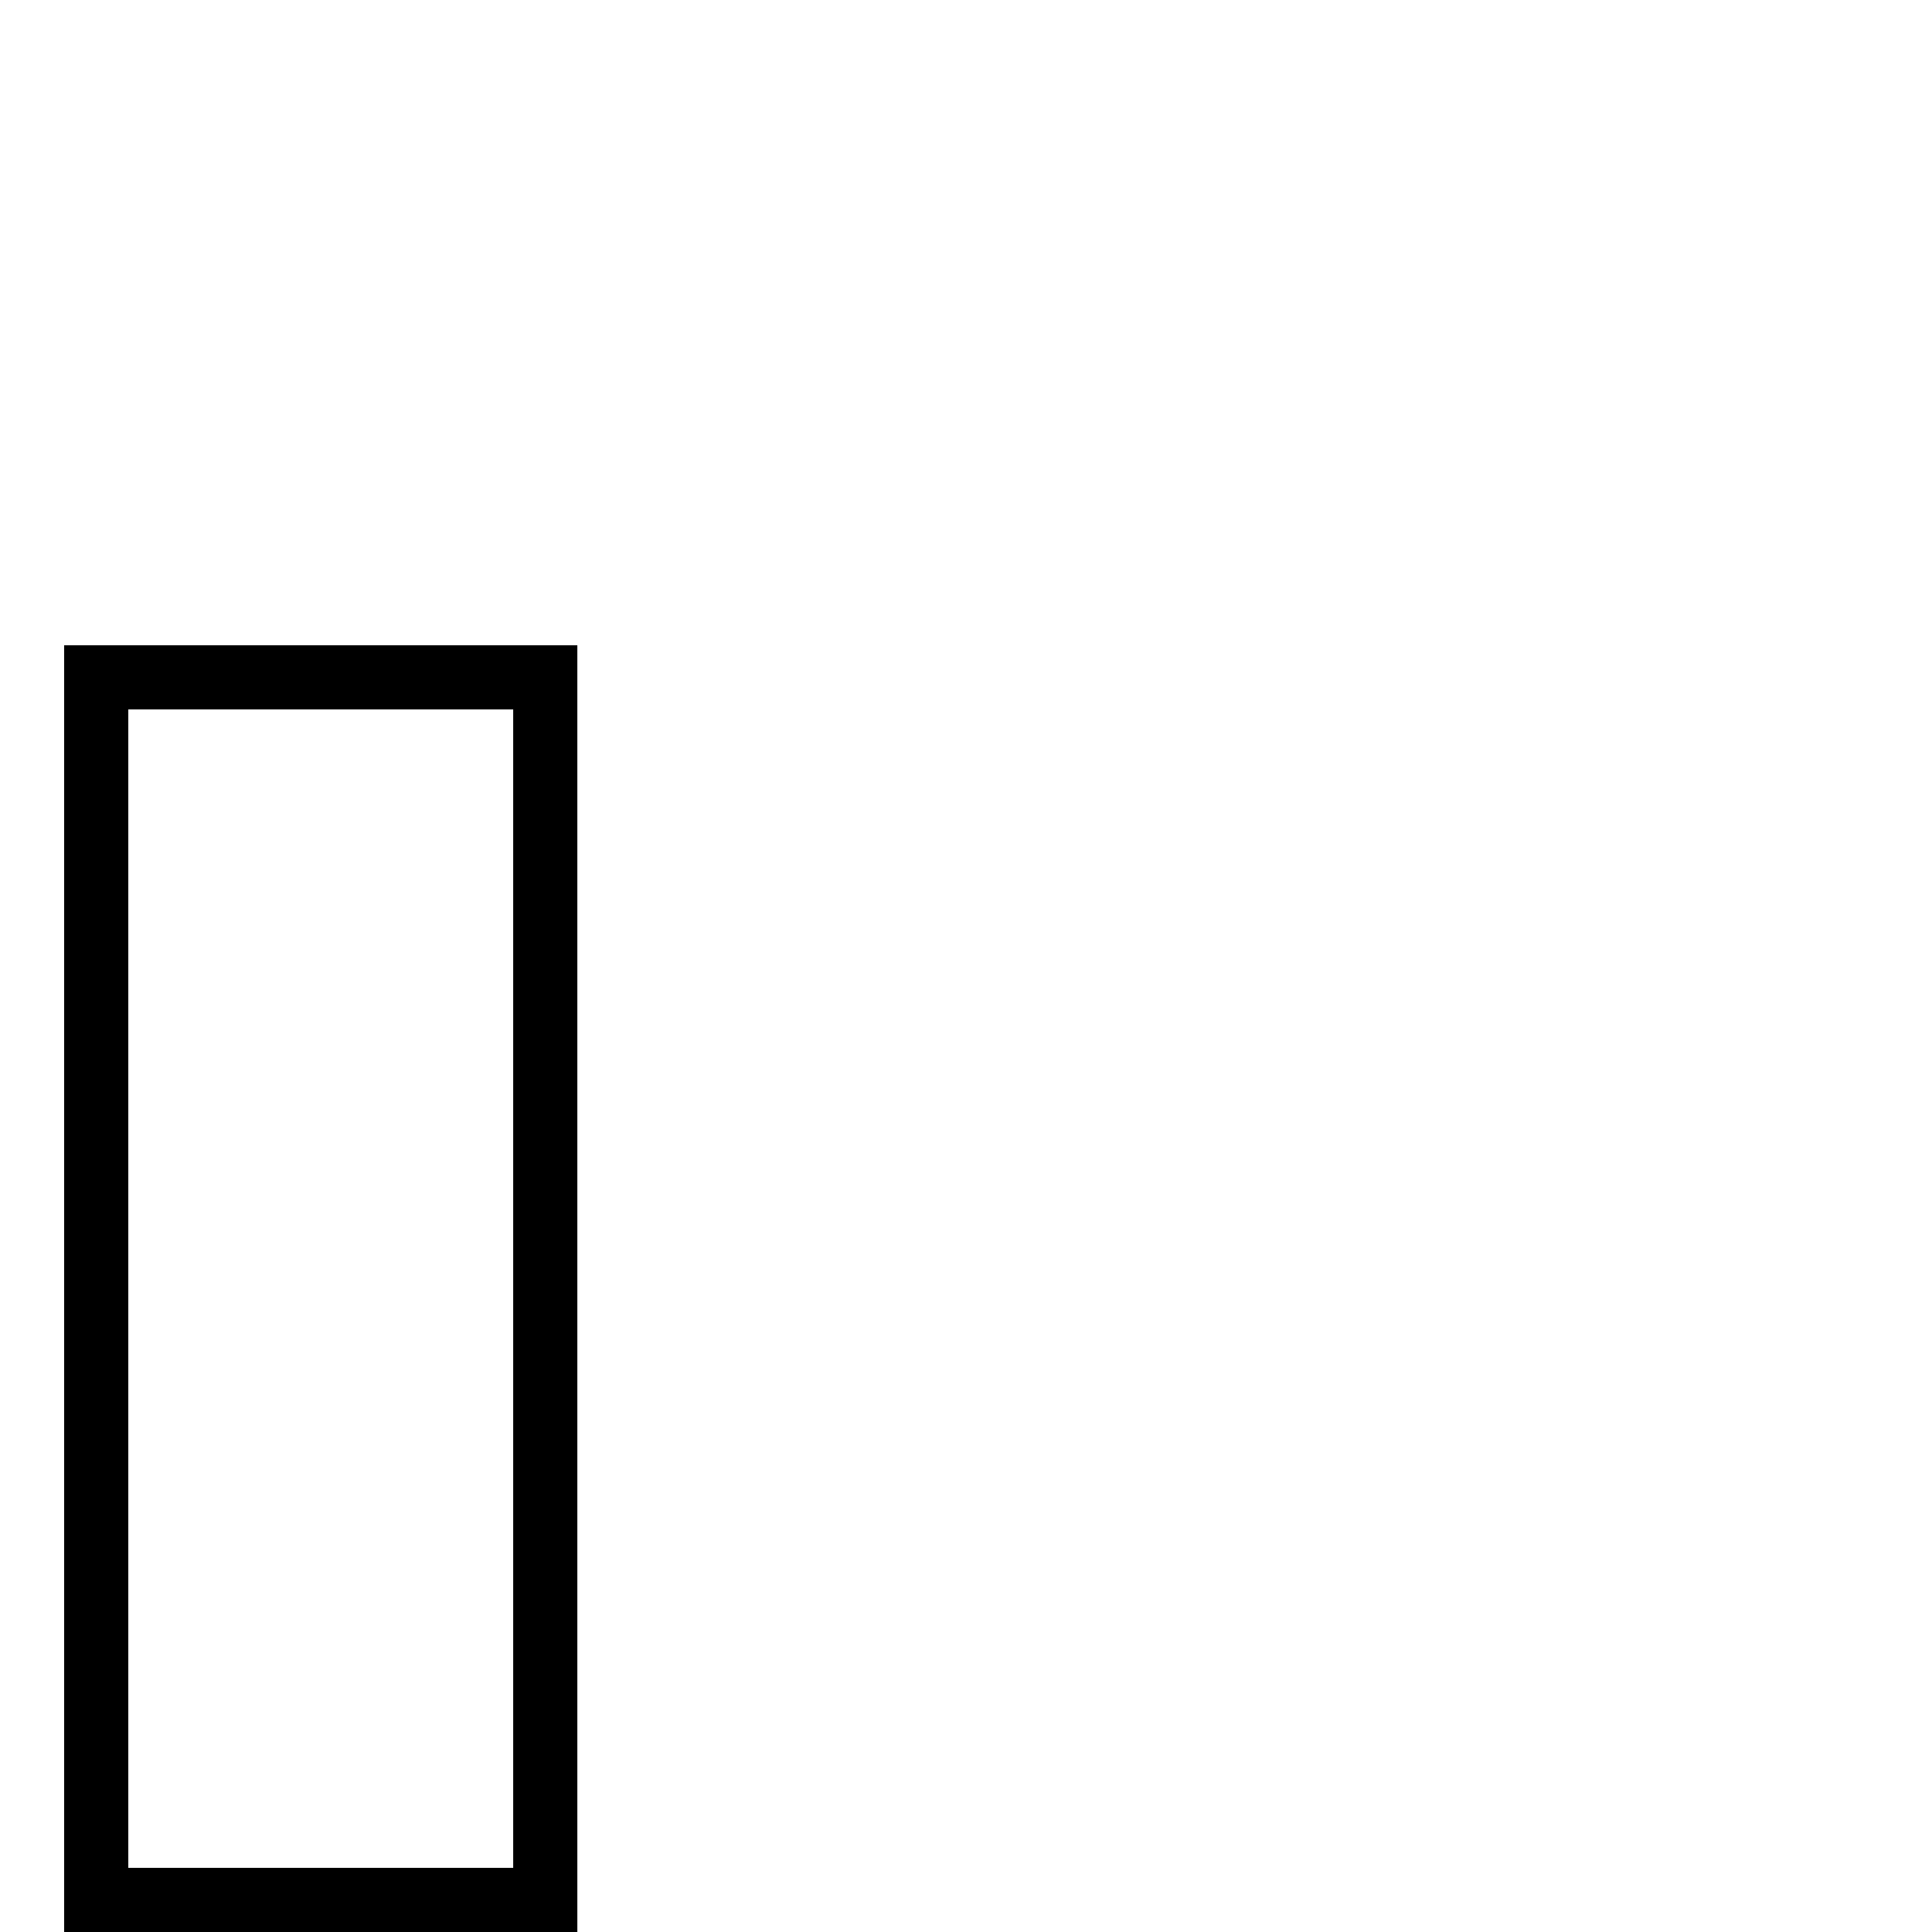
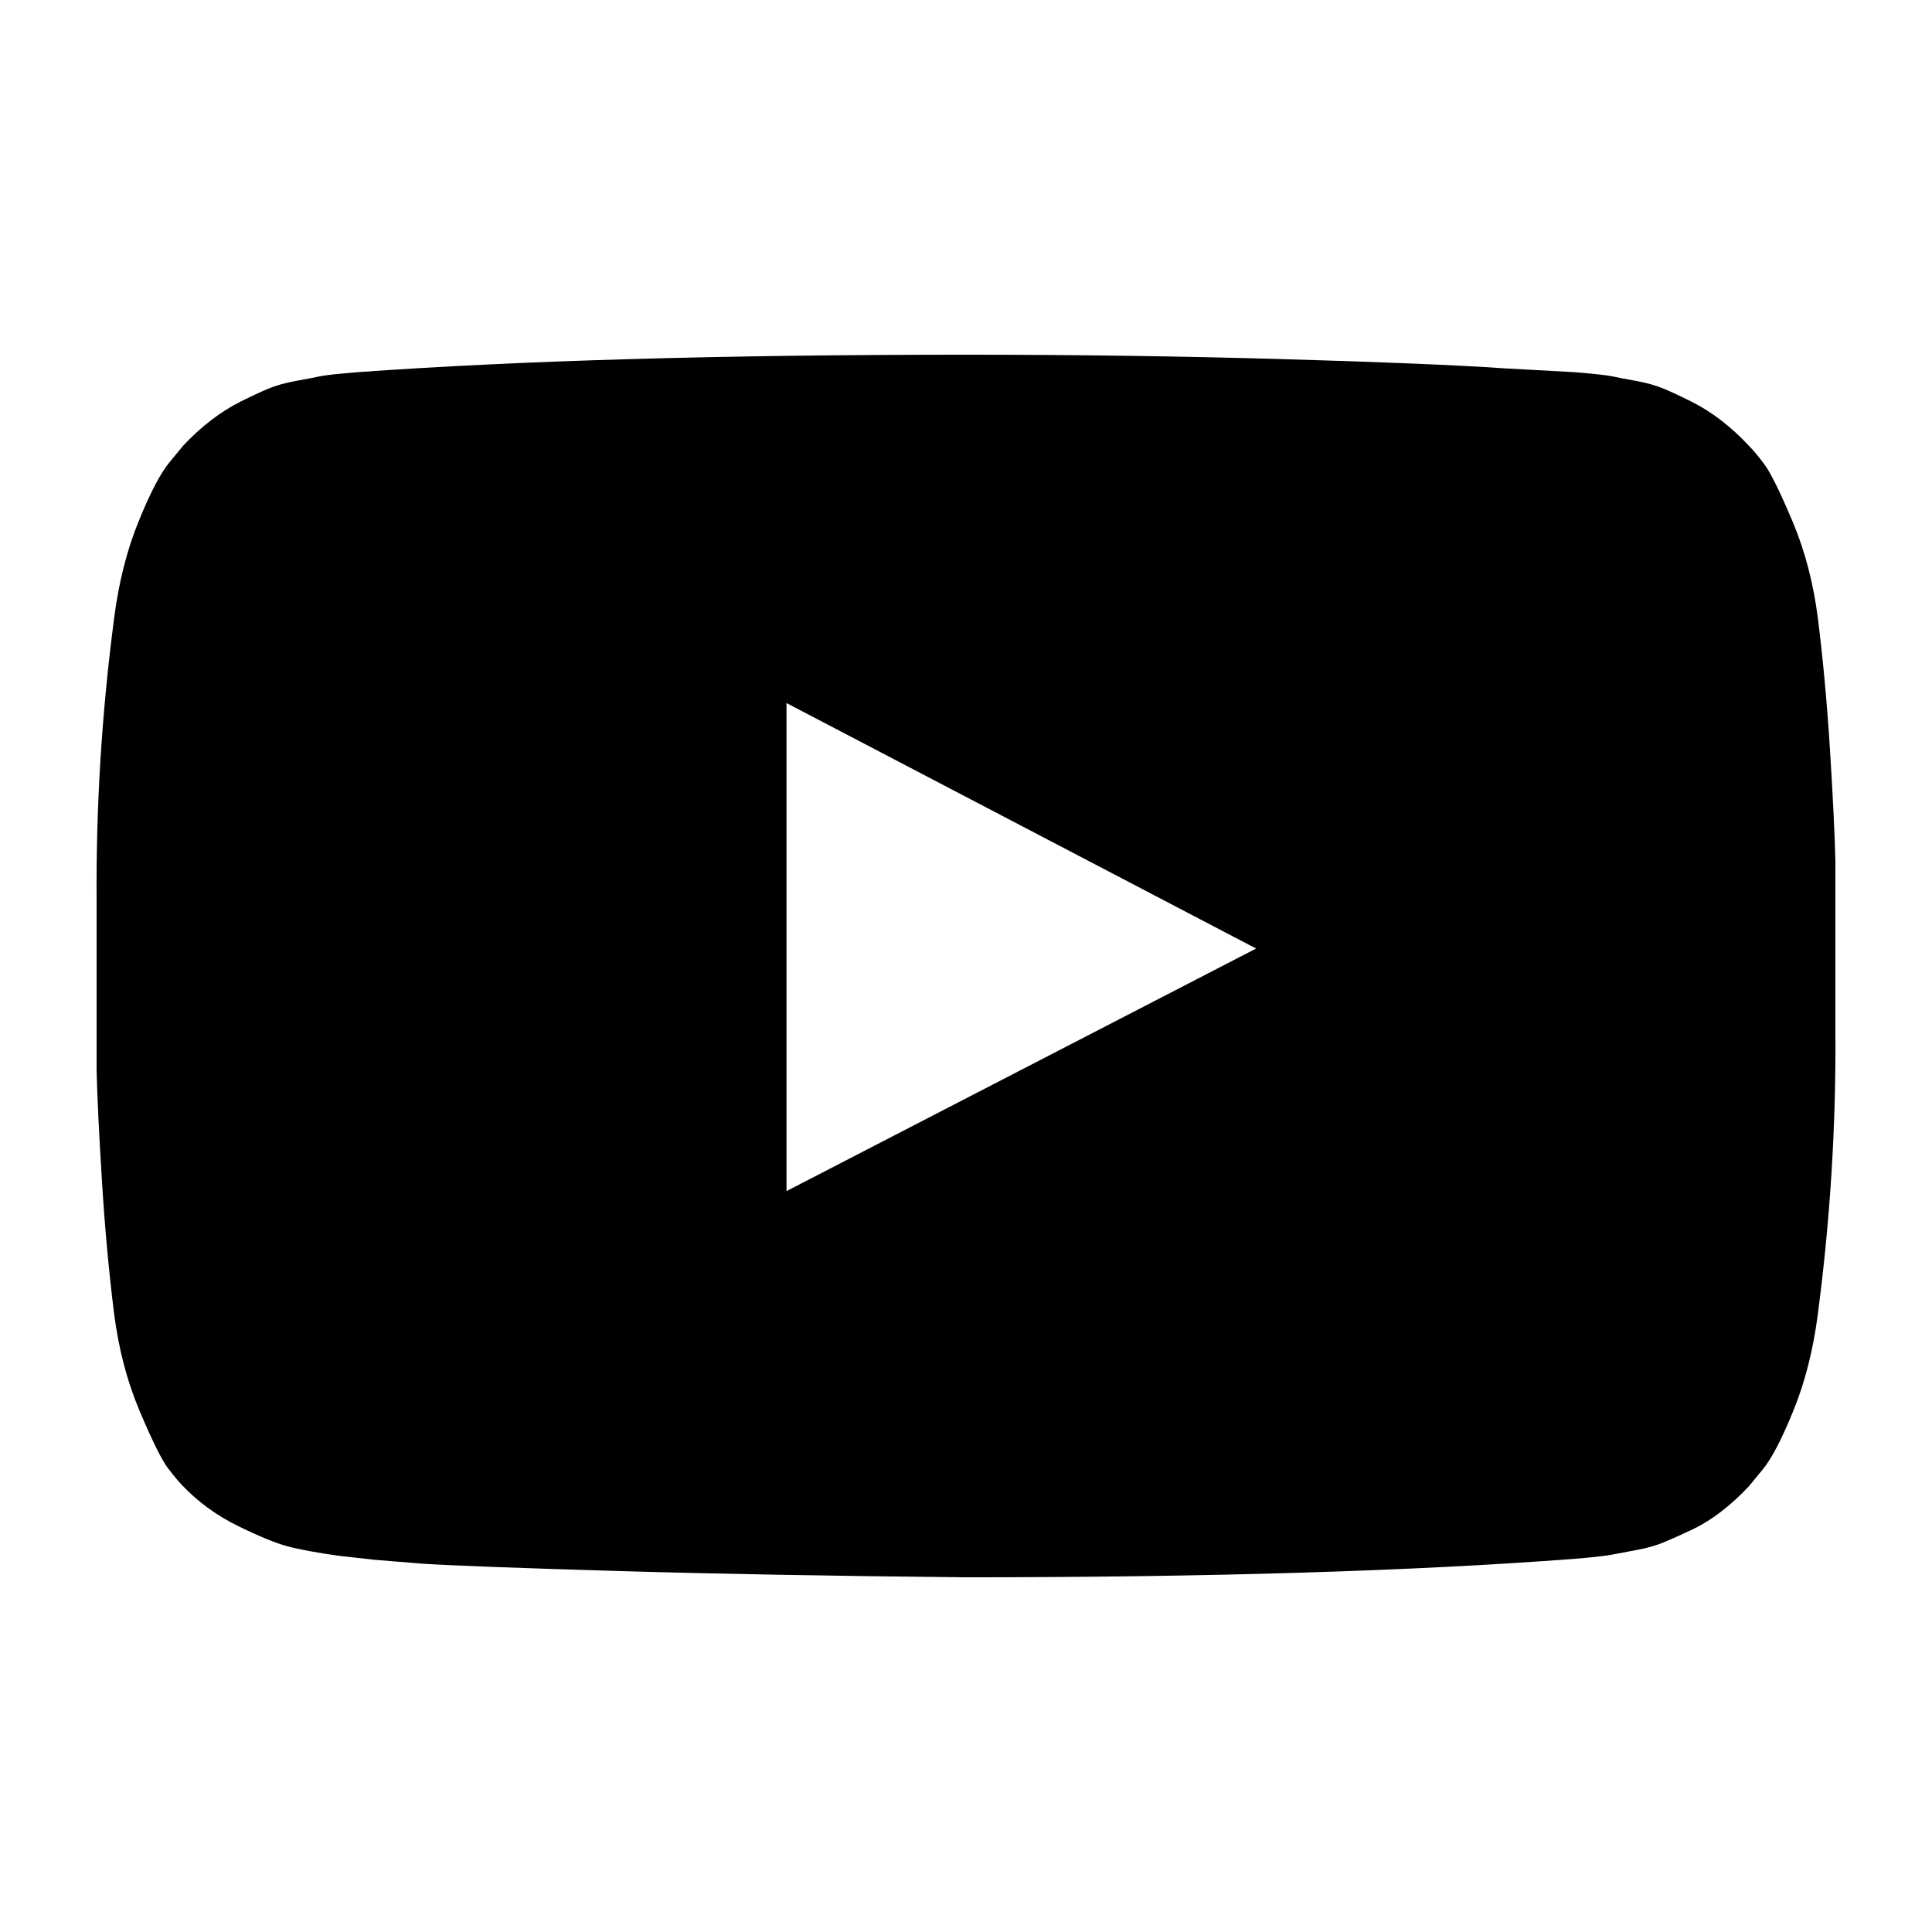
- <svg xmlns="http://www.w3.org/2000/svg" version="1.1" viewBox="0 0 512 512">
+ <svg viewBox="0 0 512 512">
  <g transform="matrix(1 0 0 -1 0 512)">
-     <path fill="currentColor" d="M17 0v341h136v-341h-136zM34 17h102v307h-102v-307z" />
+     <path fill="currentColor" d="M208.429 196.343l124.457 64.285l-124.457 65.058v-129.343zM256 418q43.2 0 83.442 -1.157q40.244 -1.157 59.015 -2.443l18.772 -1.028q0.257 0 4.371 -0.386q4.114 -0.386 5.914 -0.772q1.8 -0.386 6.044 -1.156 q4.242 -0.772 7.328 -2.058t7.2 -3.343q4.114 -2.057 7.972 -5.014q3.856 -2.957 7.456 -6.815q1.544 -1.542 3.986 -4.757q2.442 -3.214 7.457 -15.043q5.015 -11.828 6.814 -25.97q2.057 -16.458 3.215 -35.101 q1.157 -18.643 1.414 -29.186v-10.285v-34.972q0.257 -37.285 -4.629 -74.572q-1.799 -14.142 -6.428 -25.585q-4.629 -11.443 -8.229 -15.814l-3.6 -4.371q-3.6 -3.858 -7.456 -6.815q-3.858 -2.957 -7.972 -4.885 q-4.114 -1.929 -7.2 -3.214q-3.086 -1.286 -7.328 -2.058q-4.244 -0.771 -6.172 -1.157q-1.929 -0.386 -5.914 -0.771q-3.986 -0.386 -4.243 -0.386q-64.543 -4.886 -161.229 -4.886q-53.229 0.515 -92.442 1.672 q-39.215 1.156 -51.558 1.928l-12.6 1.028l-9.258 1.029q-9.257 1.285 -14.015 2.572q-4.756 1.286 -13.113 5.399q-8.357 4.114 -14.528 10.544q-1.544 1.542 -3.986 4.757q-2.442 3.214 -7.457 15.043q-5.015 11.828 -6.814 25.97 q-2.057 16.458 -3.214 35.101q-1.157 18.643 -1.415 29.186v10.285v34.972q-0.257 37.285 4.629 74.572q1.8 14.142 6.429 25.585t8.229 15.814l3.601 4.371q3.6 3.858 7.456 6.815q3.857 2.957 7.972 5.014q4.114 2.057 7.2 3.343 q3.086 1.286 7.328 2.058q4.243 0.77 6.044 1.156q1.8 0.386 5.914 0.772q4.114 0.386 4.371 0.386q64.543 4.628 161.229 4.628z" />
  </g>
</svg>
